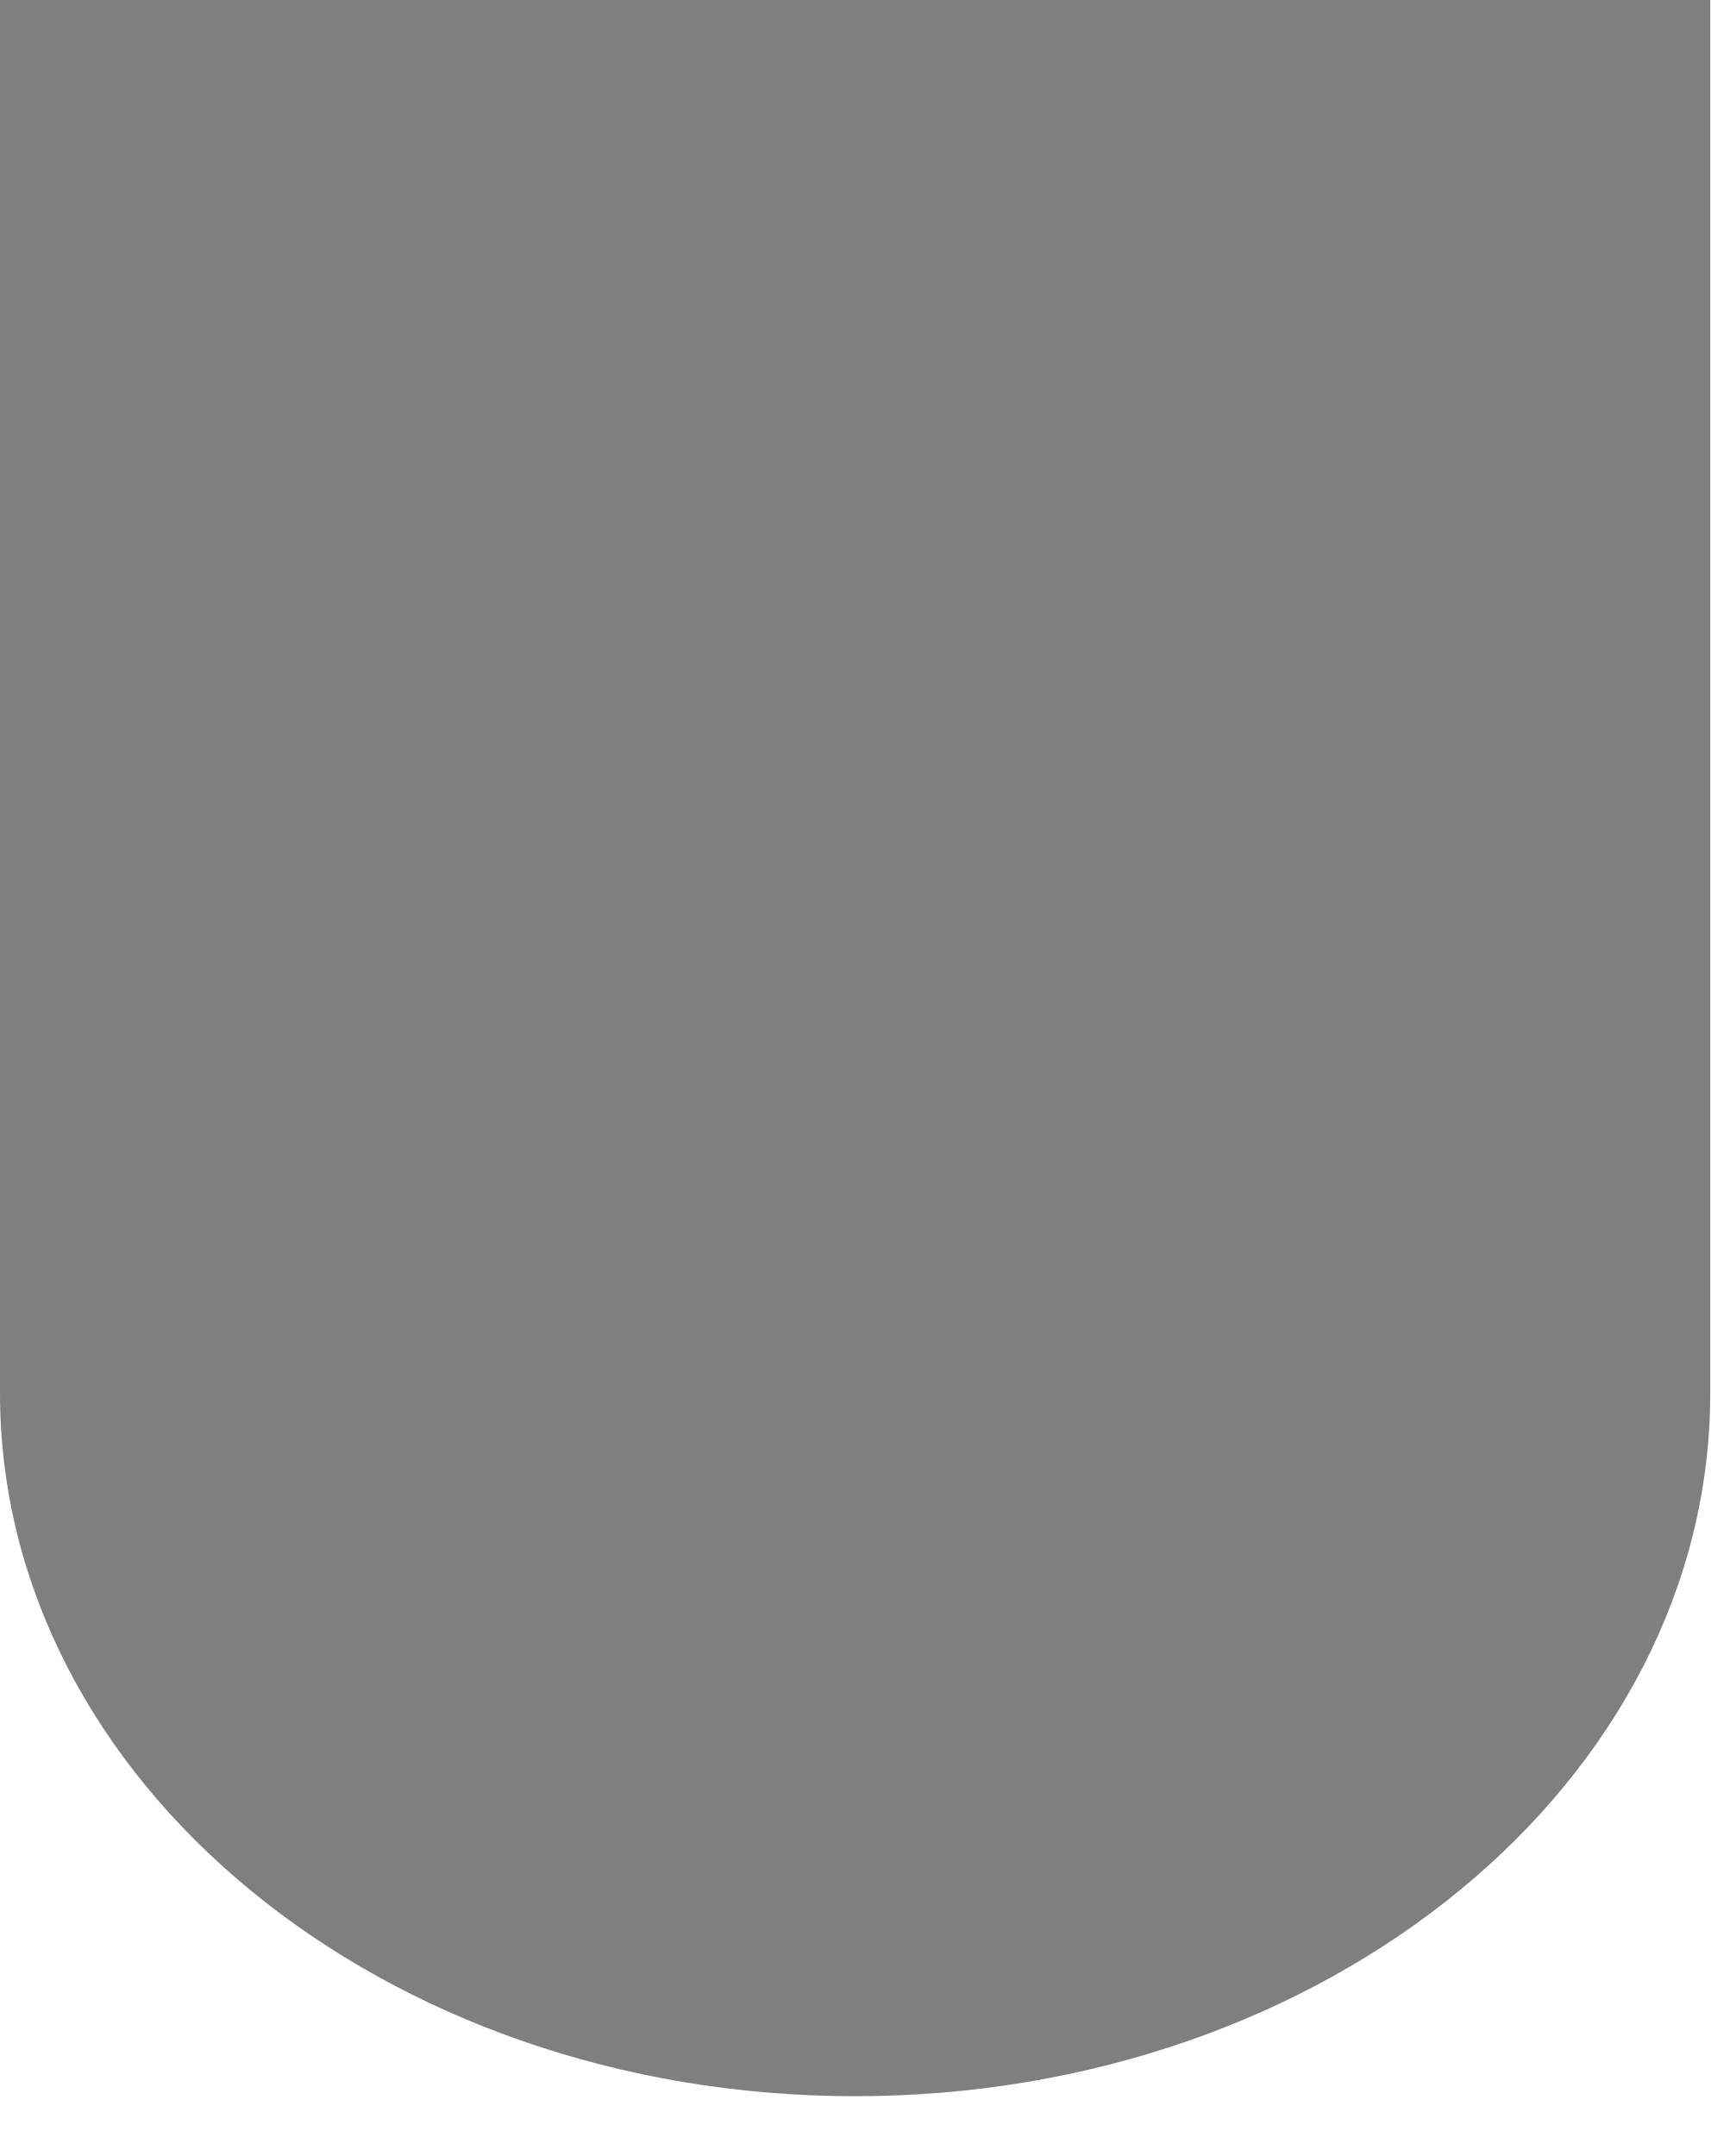
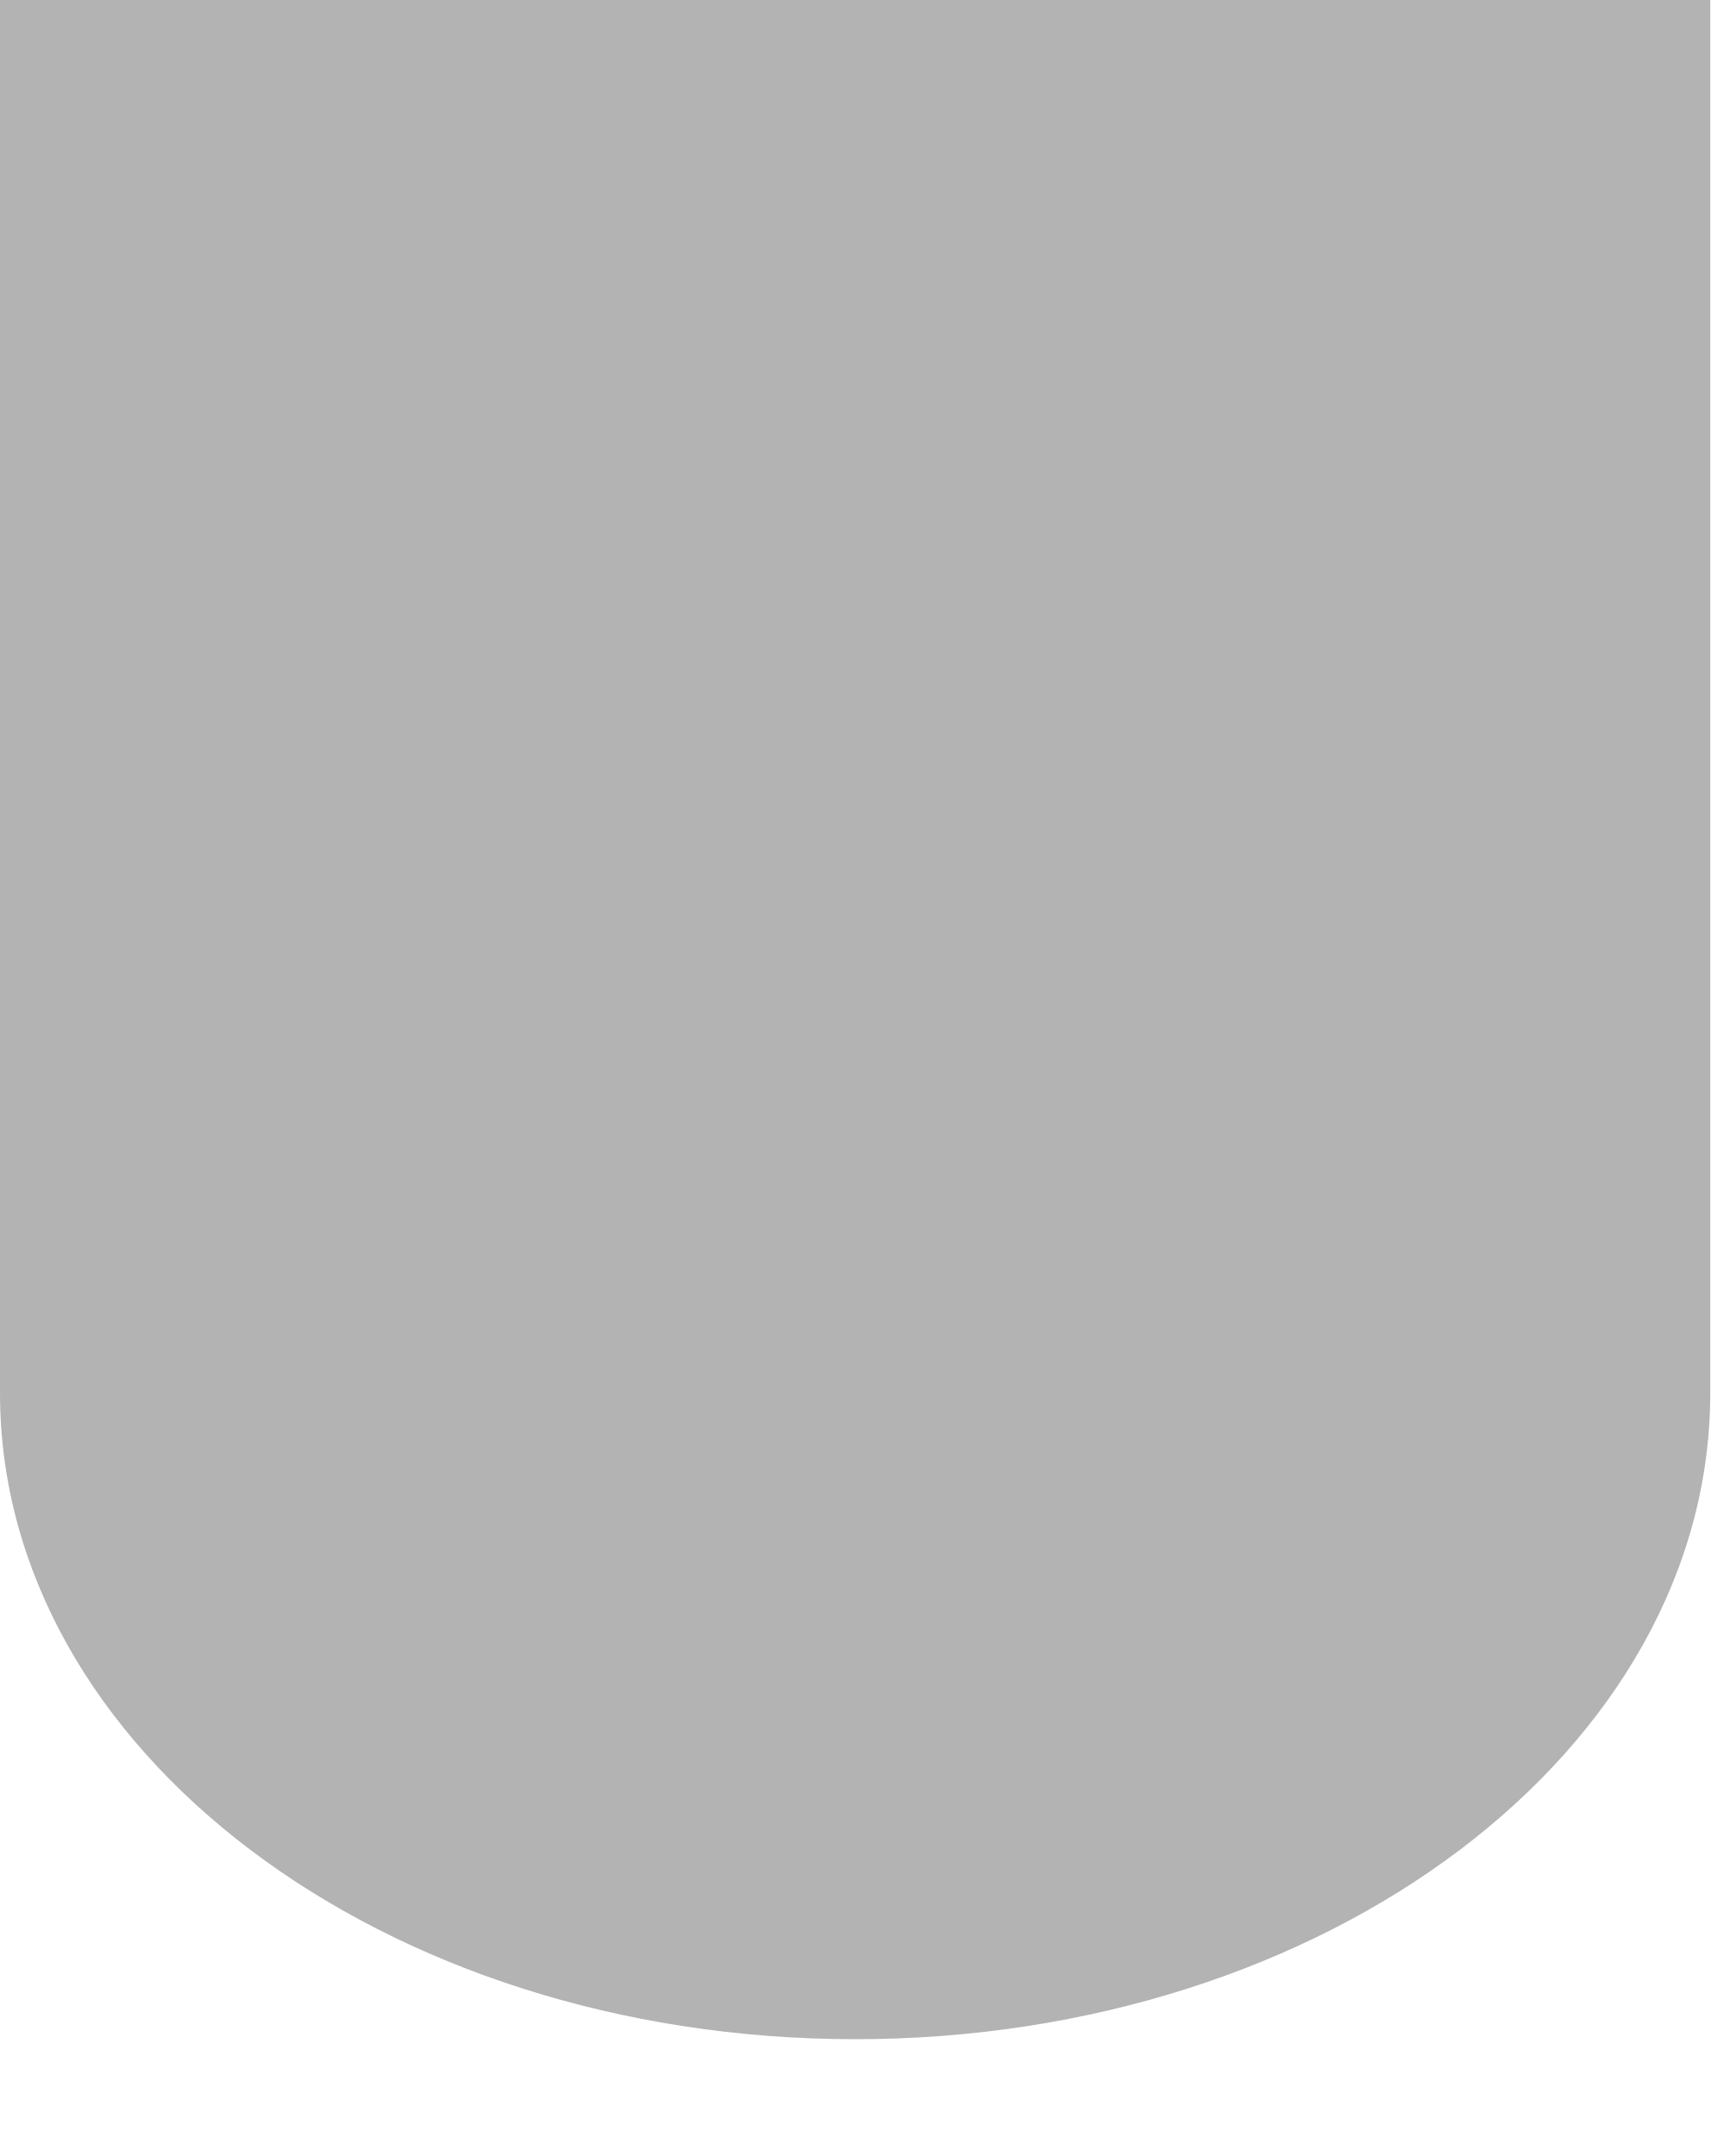
<svg xmlns="http://www.w3.org/2000/svg" width="900" height="1134" viewBox="0 0 900 1134" preserveAspectRatio="none" fill="none">
-   <path d="M 0 0 L 900 0 L 900 733 A 450 370 0 0 1 0 733 Z" fill="rgba(0,0,0,0.5)" />
+   <path d="M 0 0 L 900 0 L 900 733 A 450 340 0 0 1 0 733 Z" fill="rgba(0,0,0,0.3)" />
</svg>
